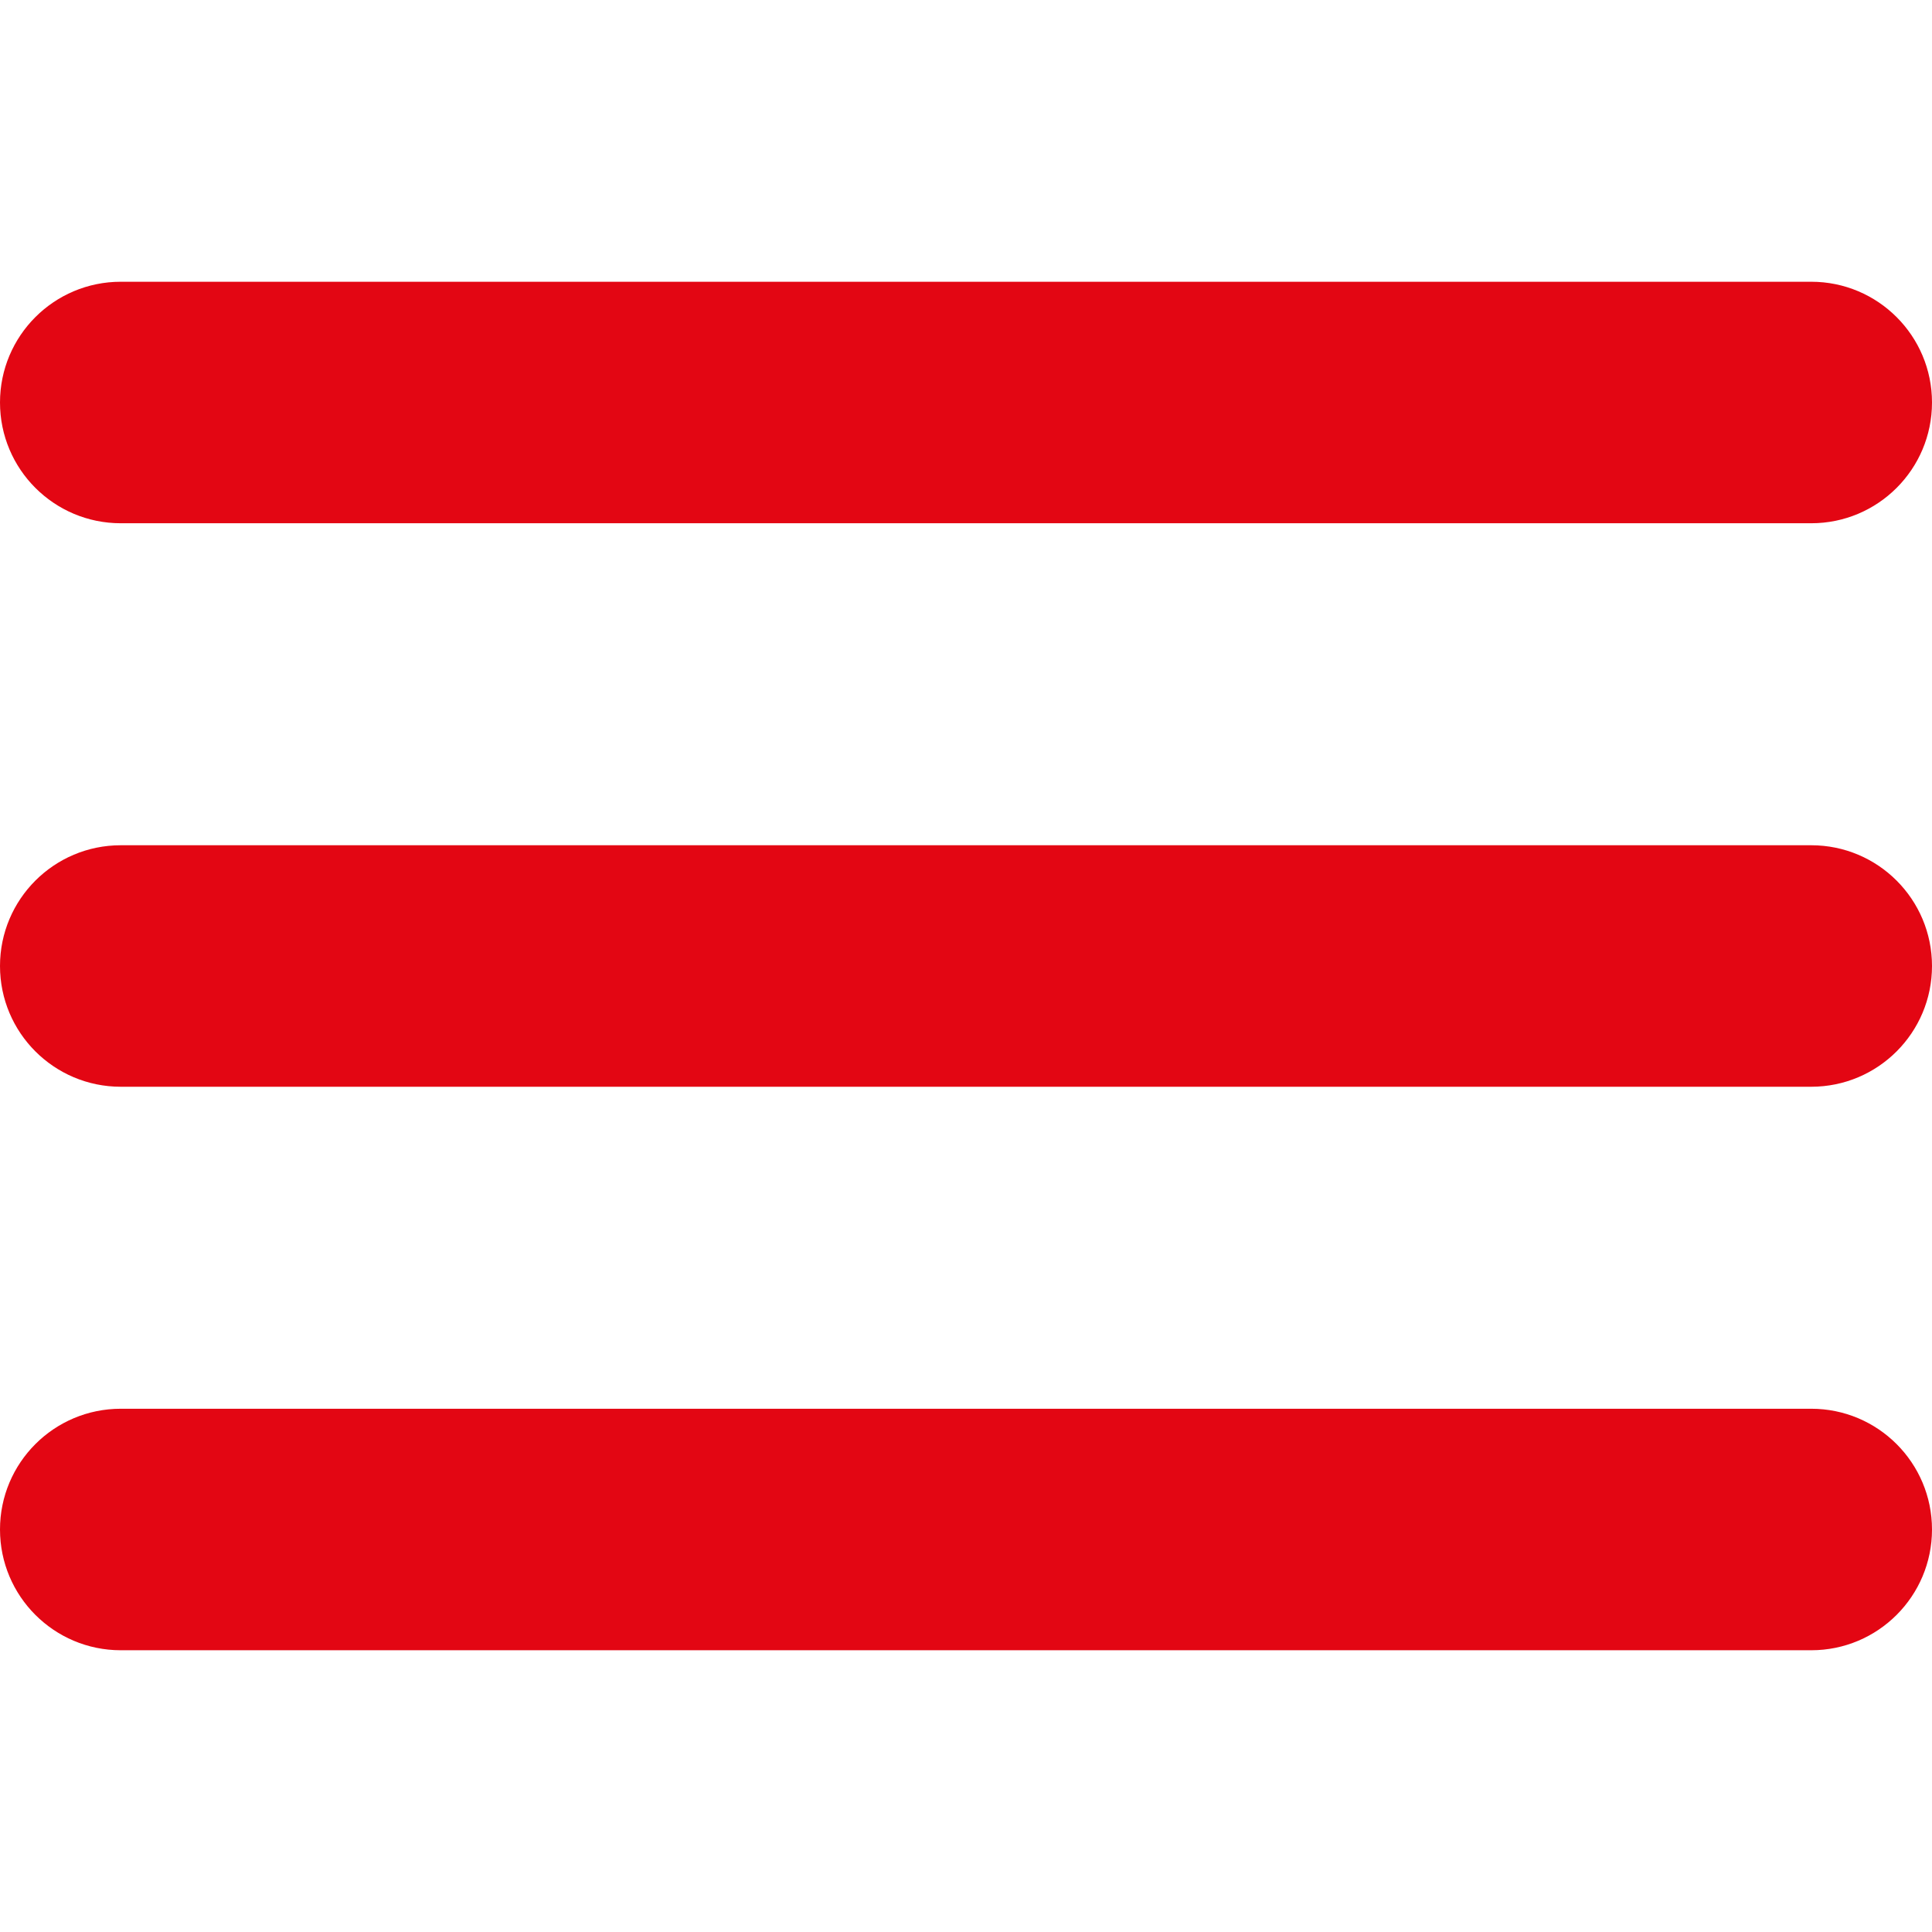
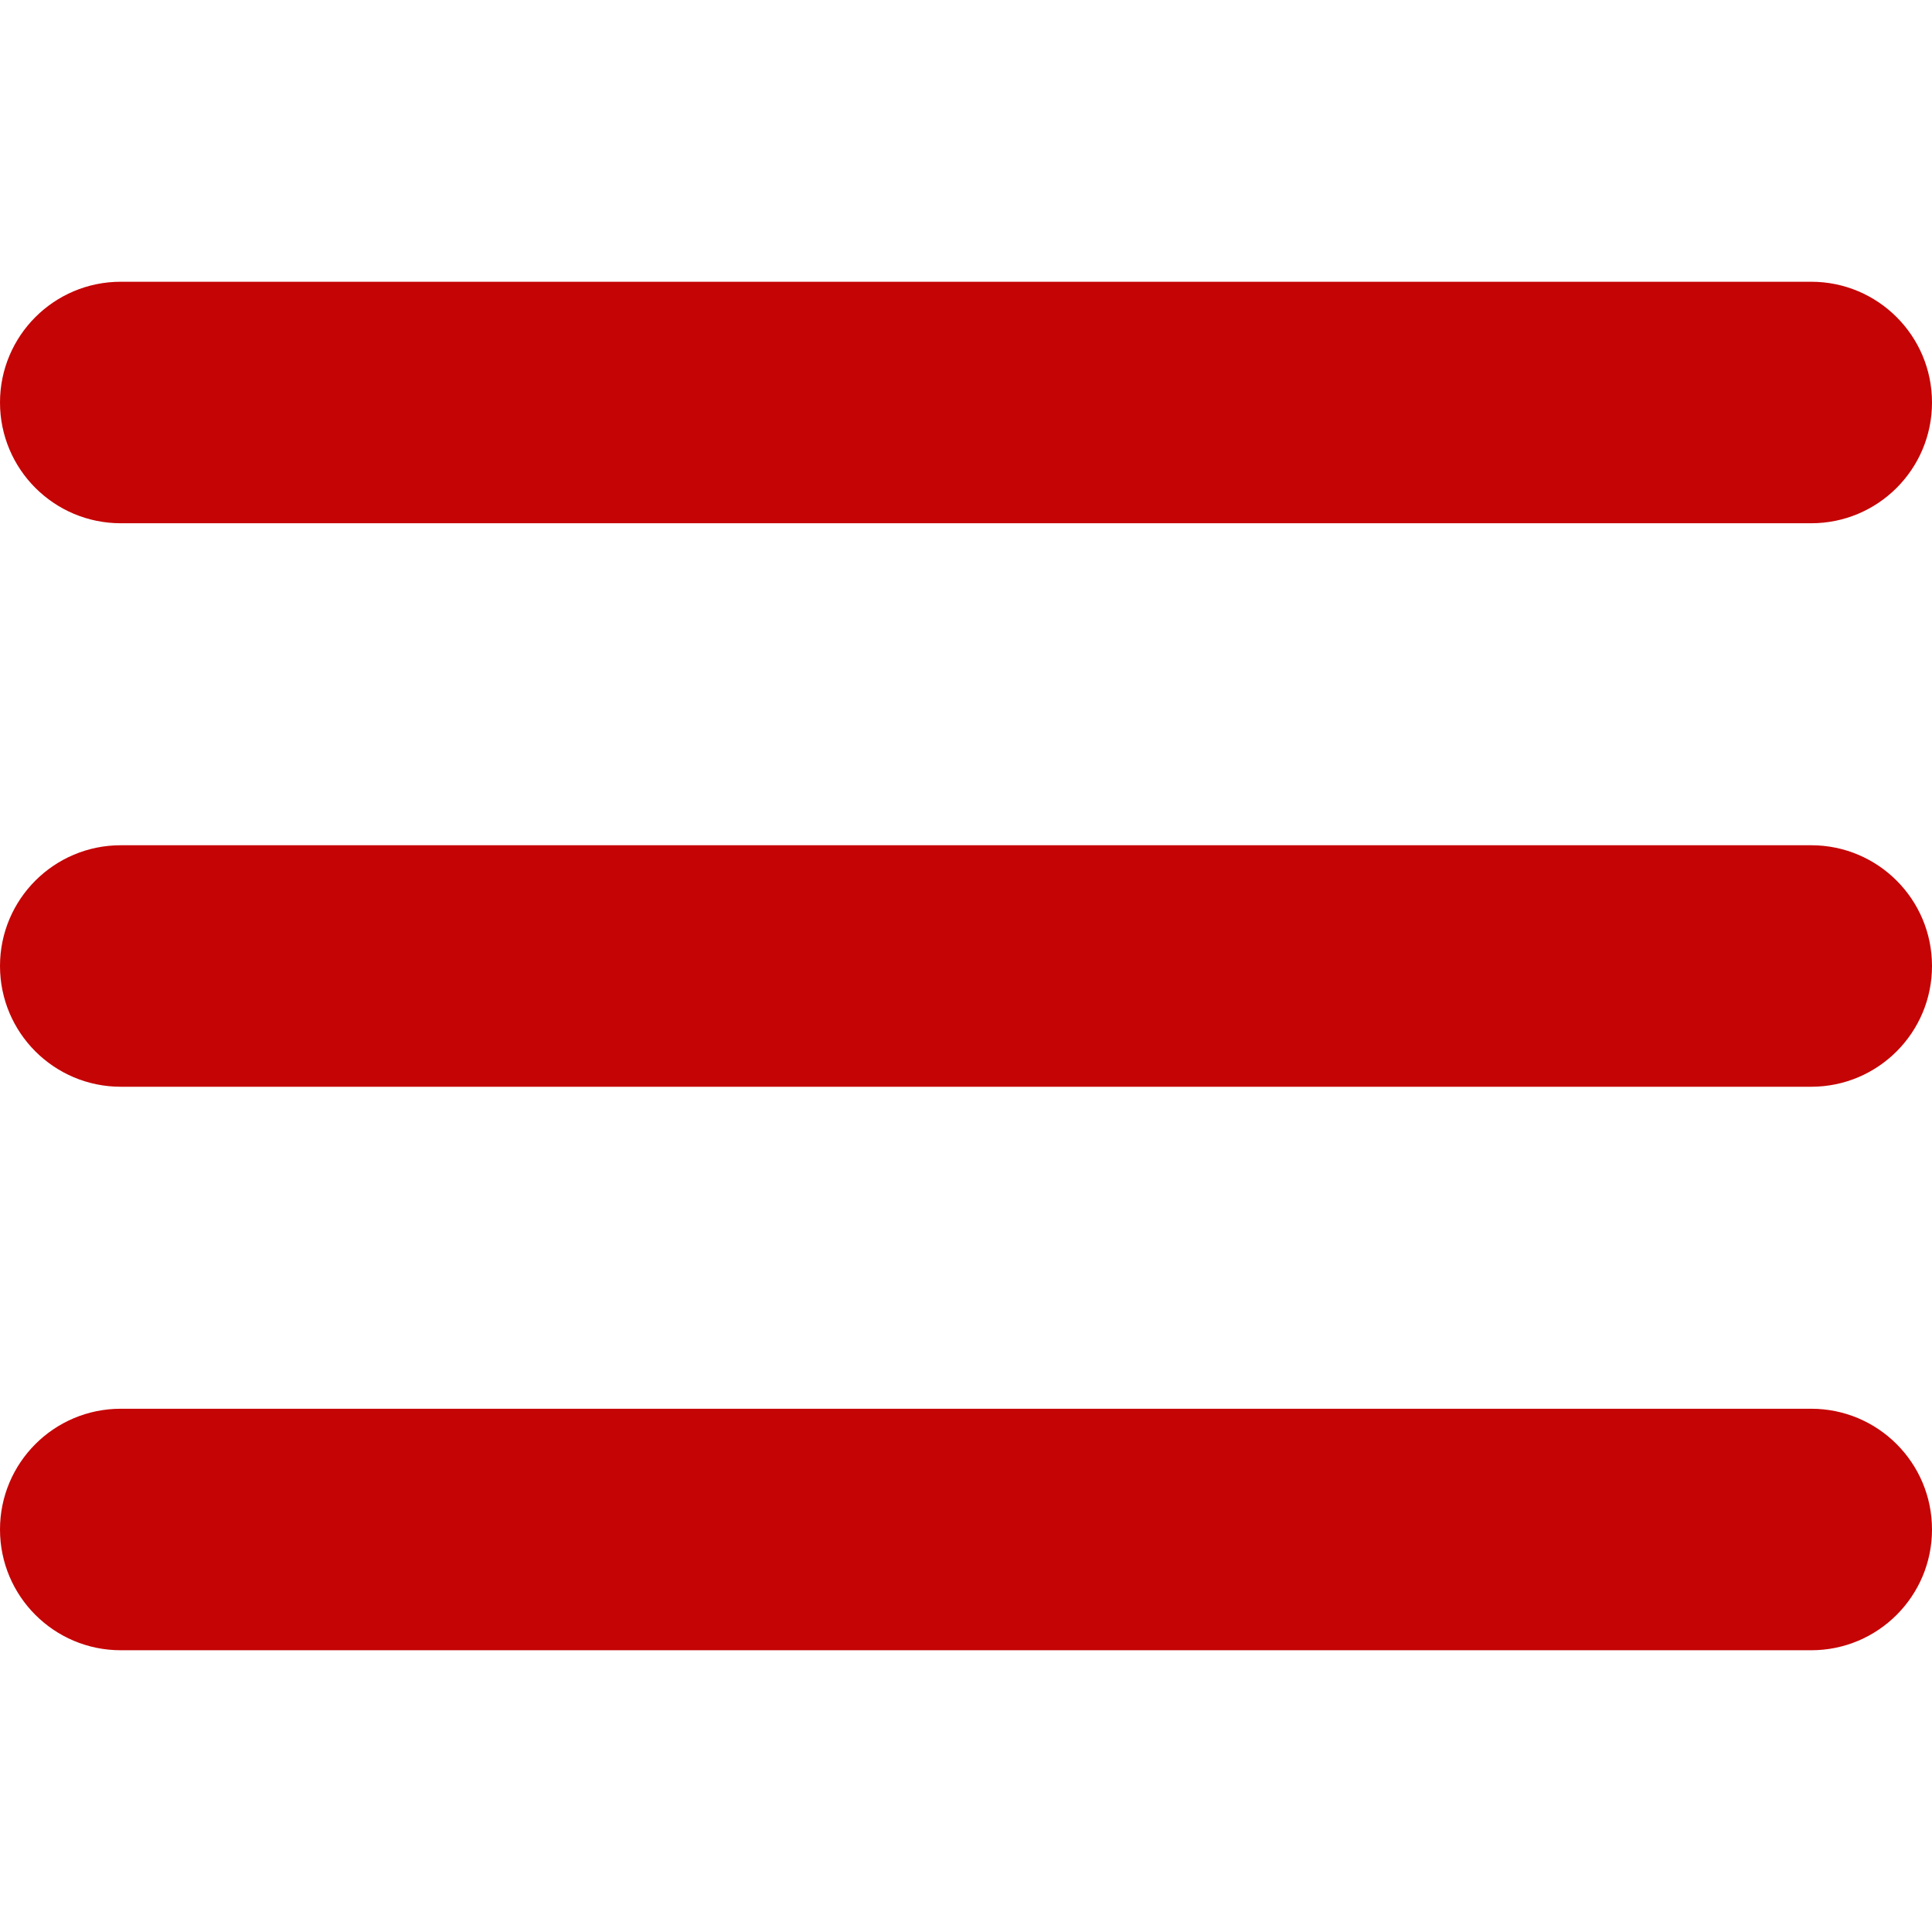
<svg xmlns="http://www.w3.org/2000/svg" version="1.1" id="Capa_1" x="0px" y="0px" viewBox="0 0 512 512" style="enable-background:new 0 0 512 512;" xml:space="preserve" width="512" height="512">
  <g>
-     <path fill="#e30613" d="M480,224H32c-17.673,0-32,14.327-32,32s14.327,32,32,32h448c17.673,0,32-14.327,32-32S497.673,224,480,224z" />
-     <path fill="#e30613" d="M32,138.667h448c17.673,0,32-14.327,32-32s-14.327-32-32-32H32c-17.673,0-32,14.327-32,32S14.327,138.667,32,138.667z" />
-     <path fill="#e30613" d="M480,373.333H32c-17.673,0-32,14.327-32,32s14.327,32,32,32h448c17.673,0,32-14.327,32-32S497.673,373.333,480,373.333z" />
+     <path fill="#c50405" d="M480,224H32c-17.673,0-32,14.327-32,32s14.327,32,32,32h448c17.673,0,32-14.327,32-32S497.673,224,480,224z" />
+     <path fill="#c50405" d="M32,138.667h448c17.673,0,32-14.327,32-32s-14.327-32-32-32H32c-17.673,0-32,14.327-32,32S14.327,138.667,32,138.667z" />
+     <path fill="#c50405" d="M480,373.333H32c-17.673,0-32,14.327-32,32s14.327,32,32,32h448c17.673,0,32-14.327,32-32S497.673,373.333,480,373.333z" />
  </g>
</svg>
